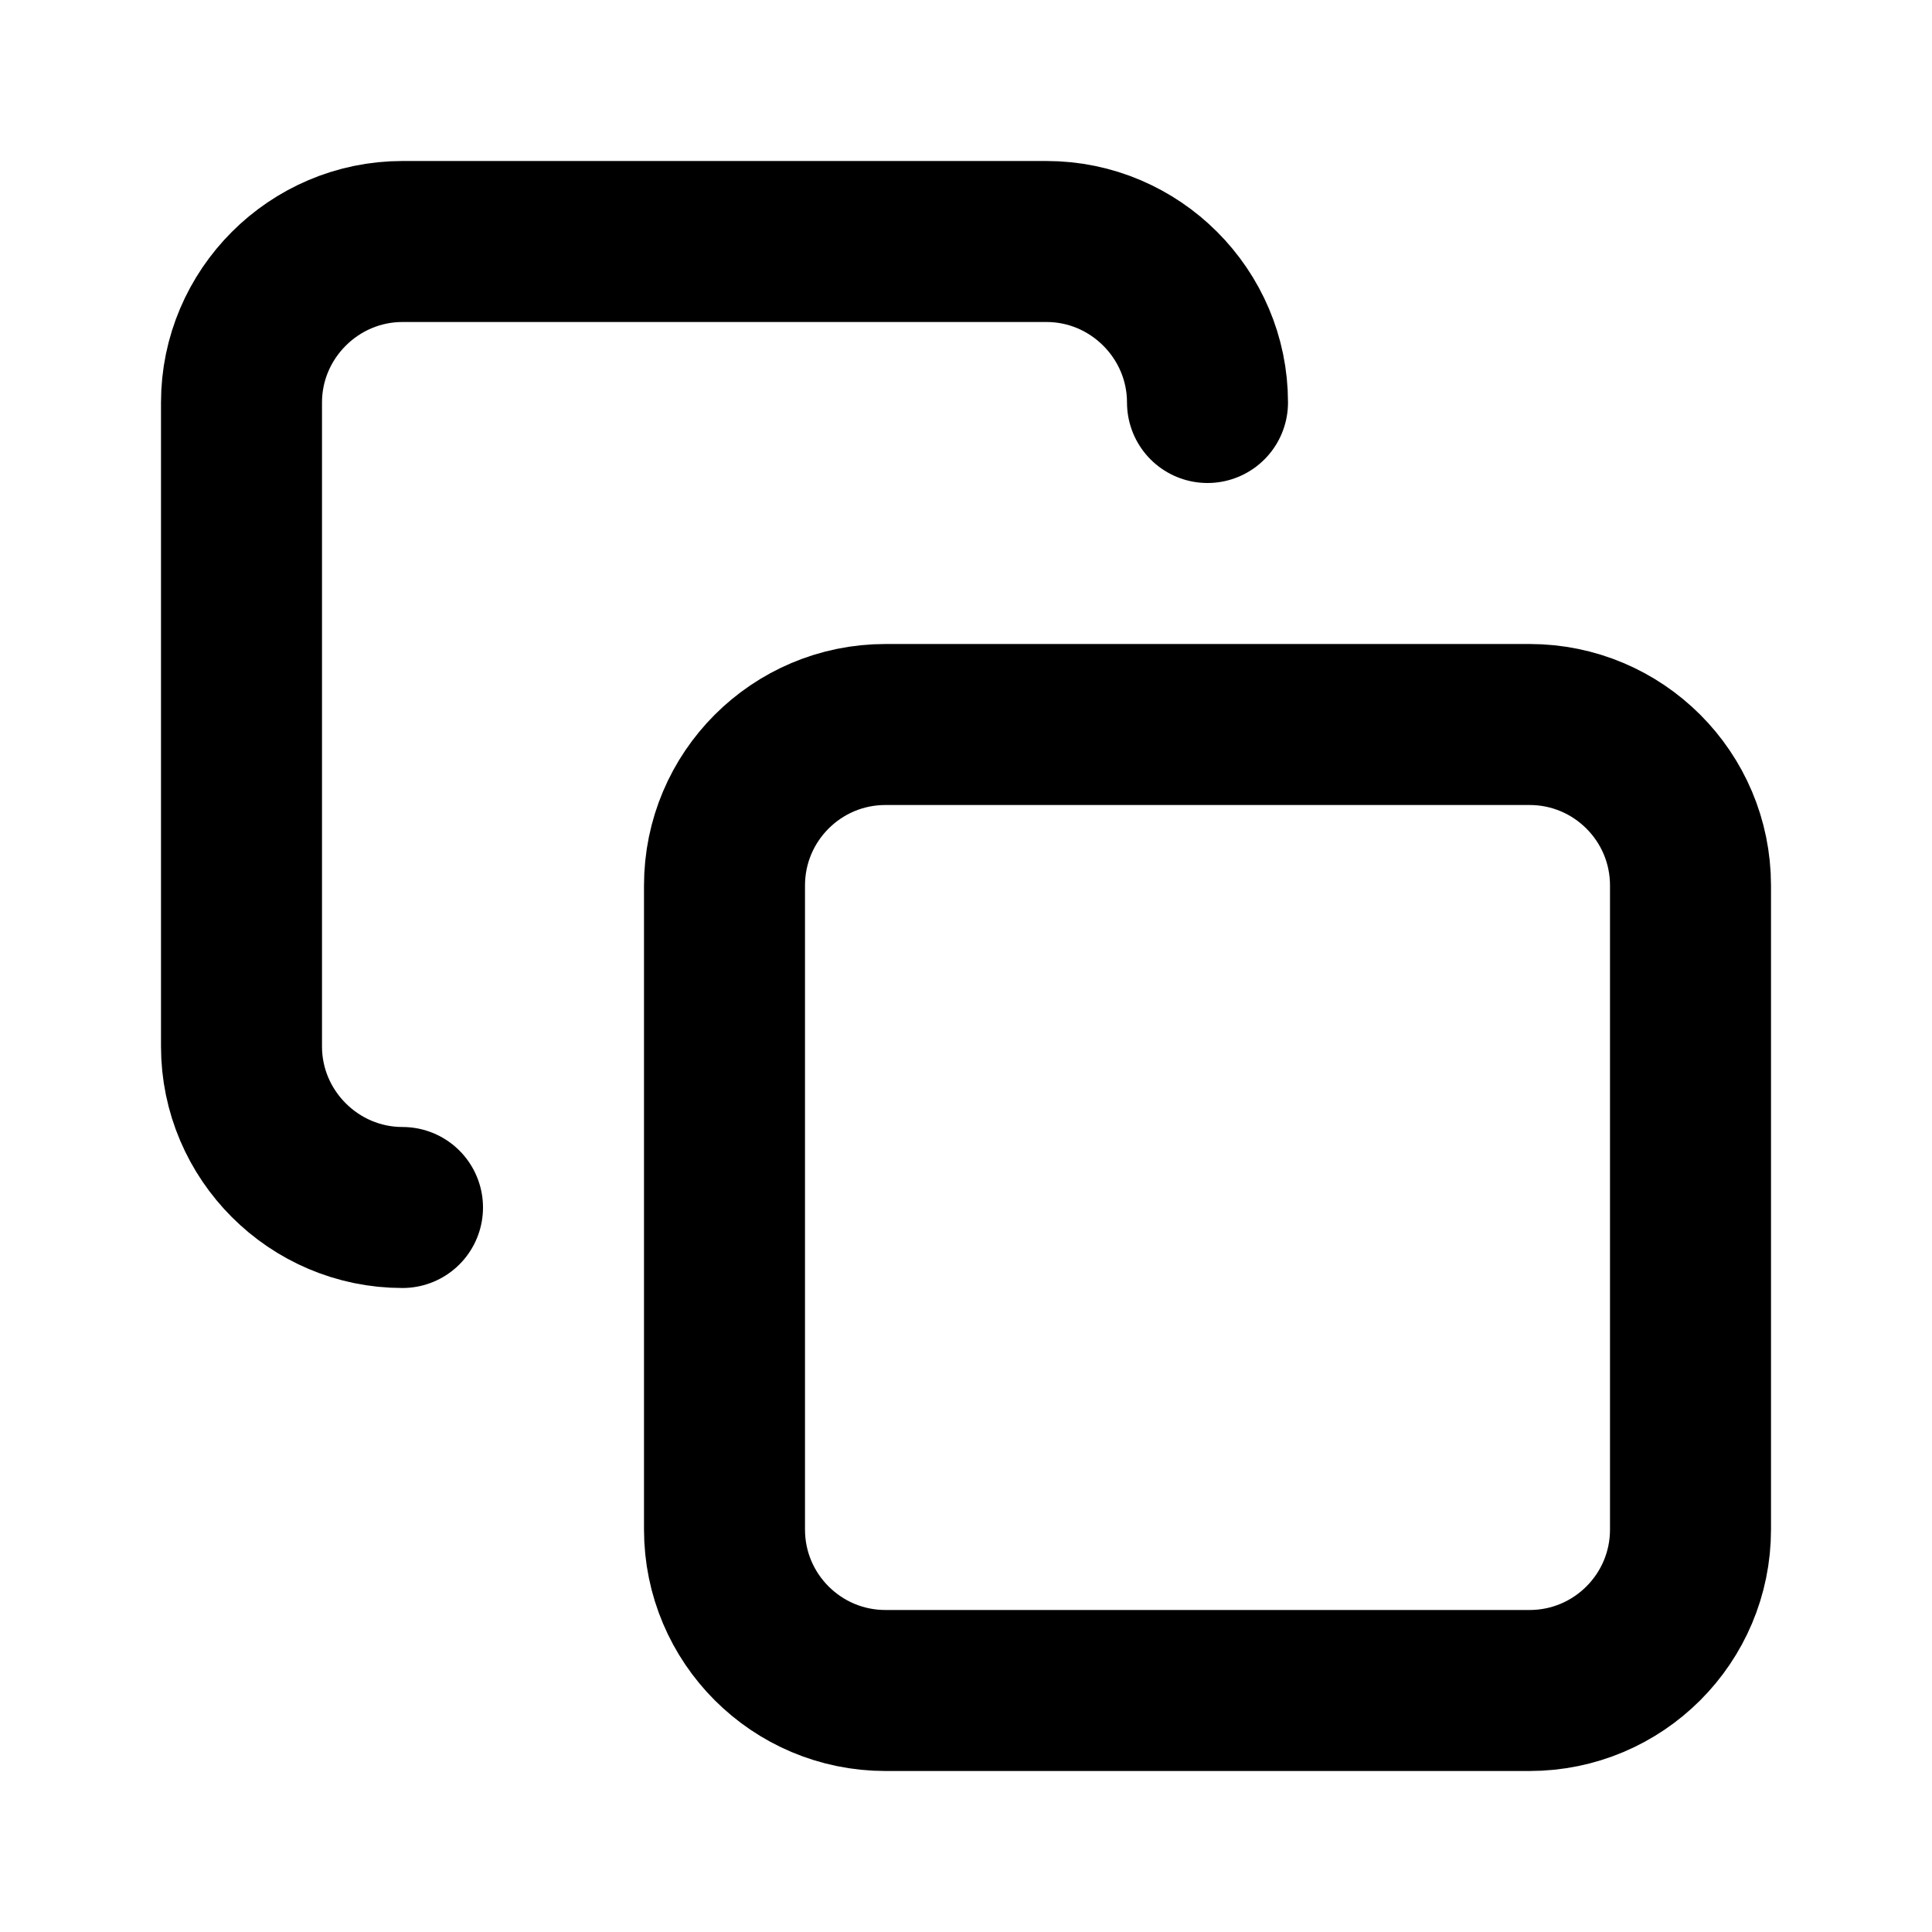
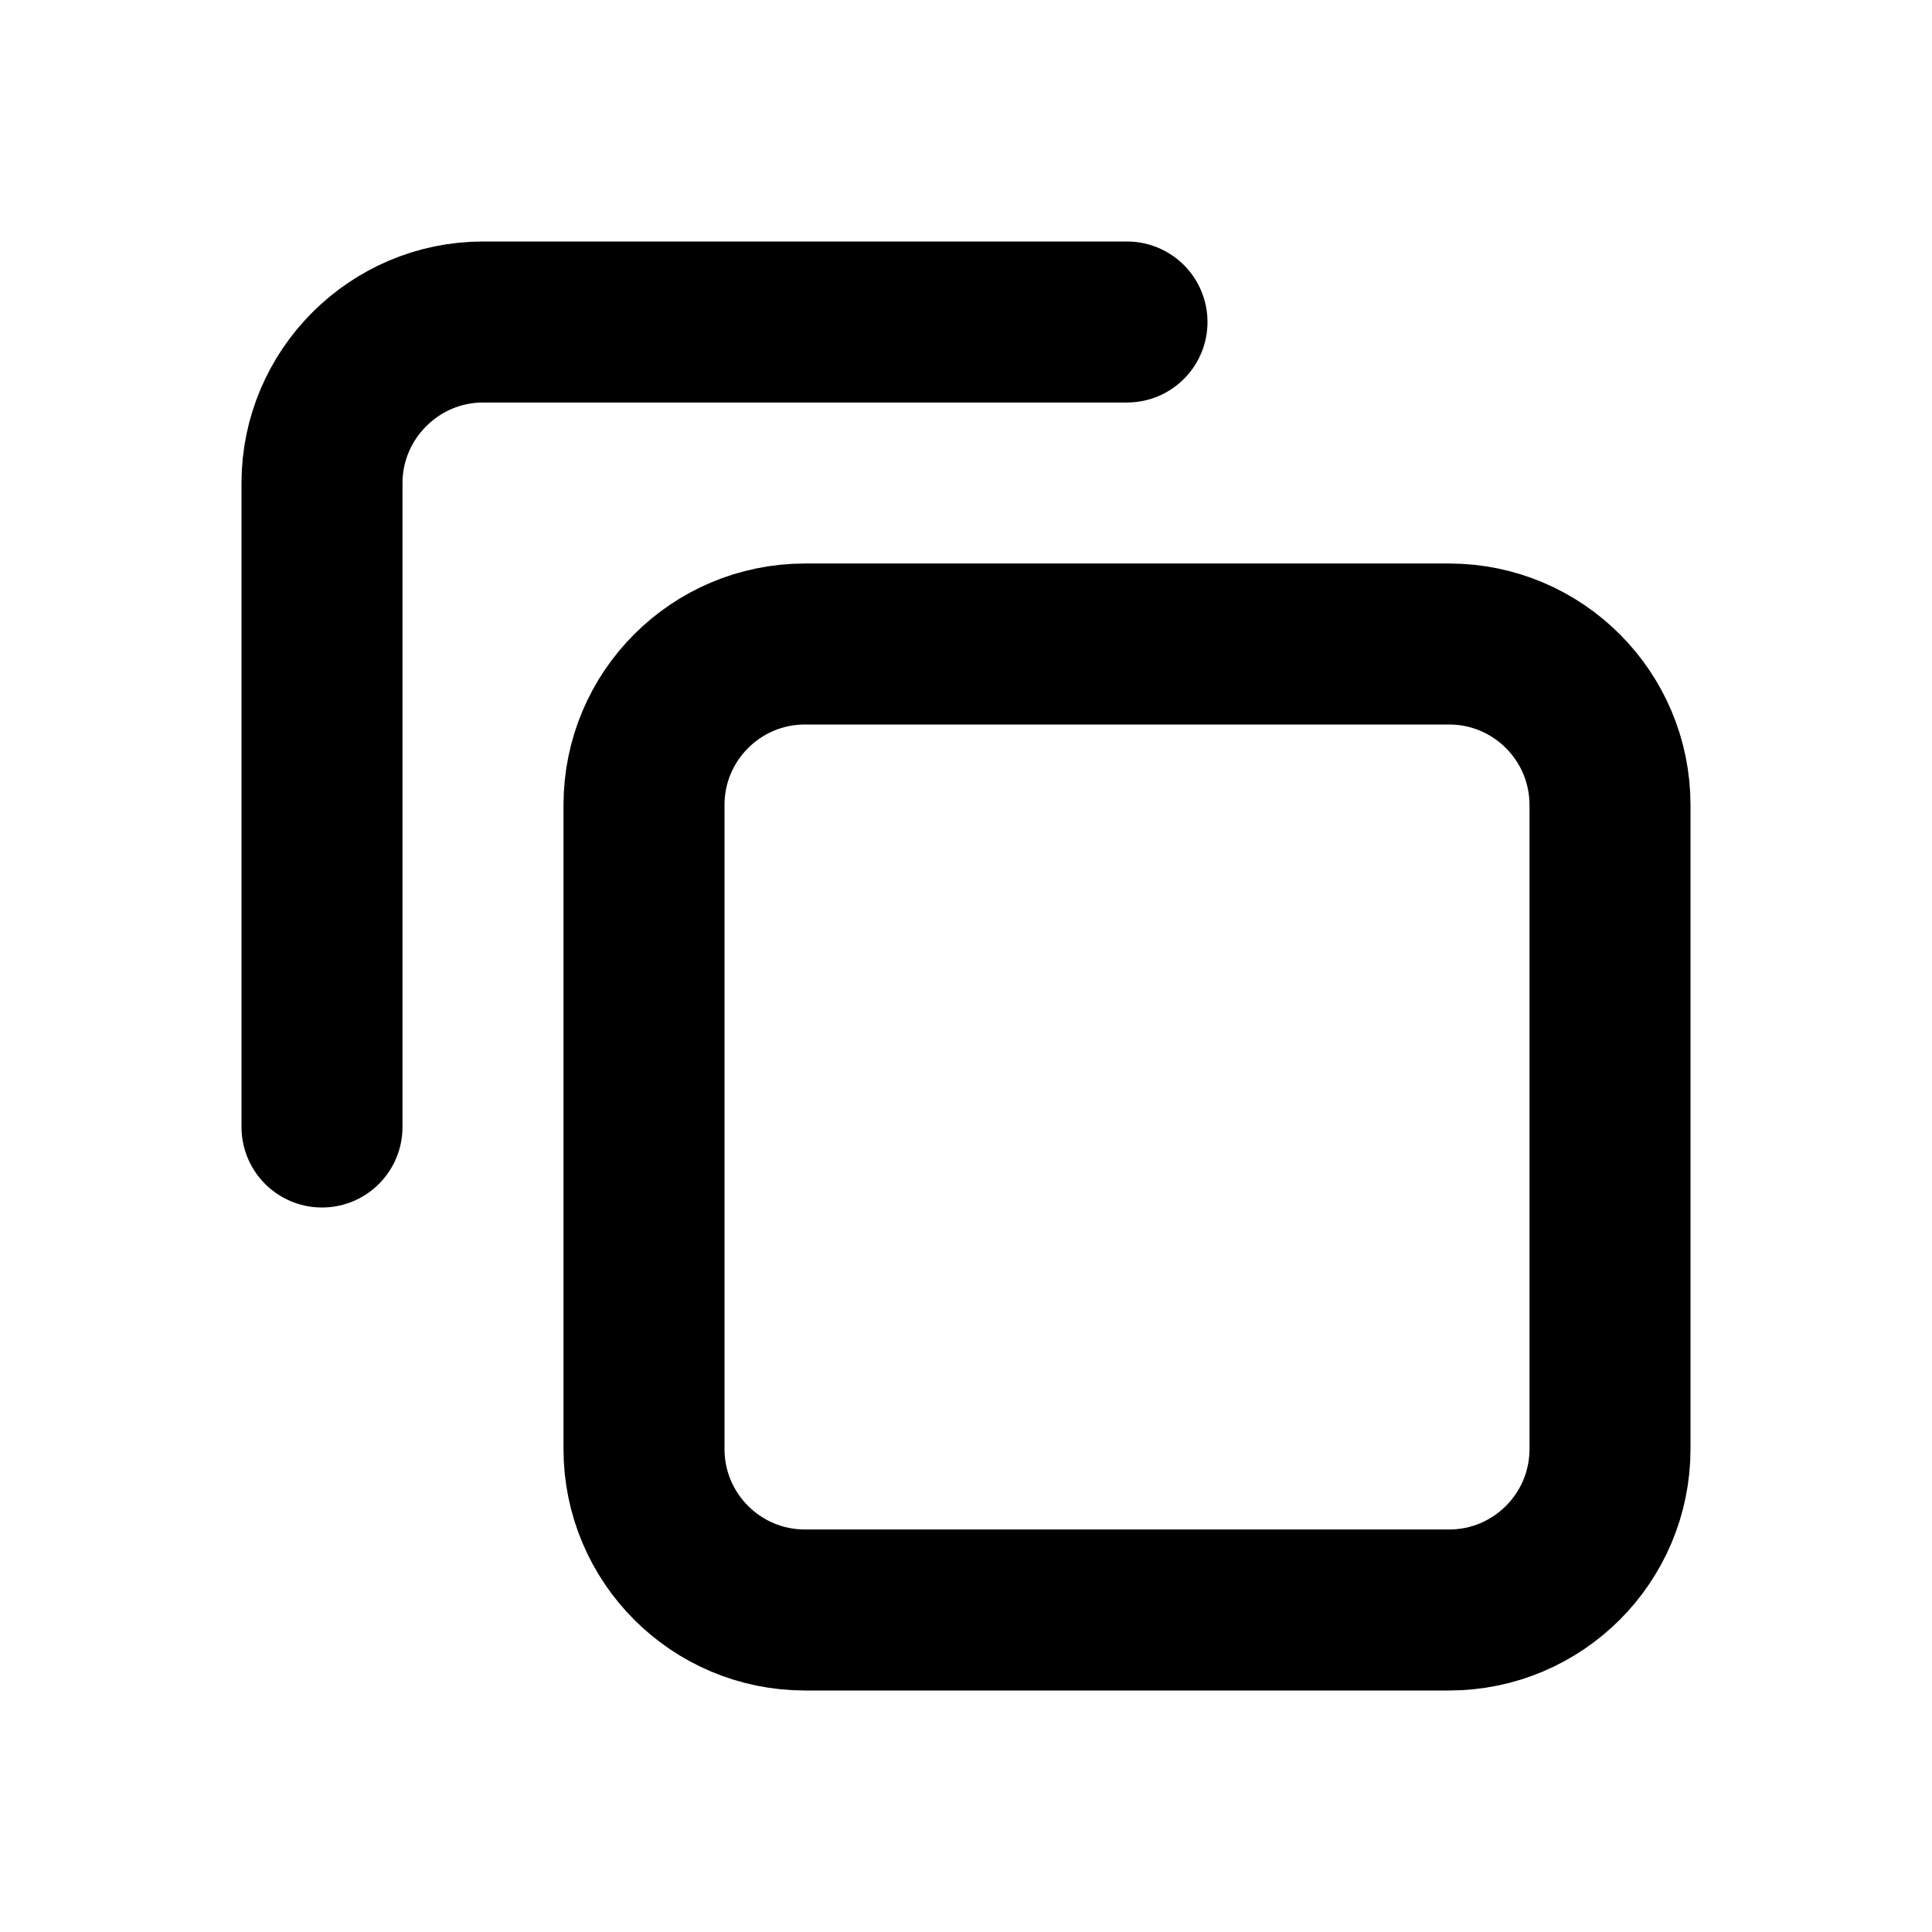
- <svg xmlns="http://www.w3.org/2000/svg" viewBox="0 0 24 24" fill="none" stroke="currentColor" stroke-width="2" stroke-linecap="round" stroke-linejoin="round">
-   <rect x="9" y="9" width="12" height="12" rx="2" ry="2" />
-   <path d="M5,15c-1.1,0-2-.9-2-2V5c0-1.1.9-2,2-2h8c1.1,0,2,.9,2,2" />
+ <svg xmlns="http://www.w3.org/2000/svg" id="Layer_1" version="1.1" viewBox="0 0 24 24">
+   <defs>
+     <style>
+       .st0 {
+         fill: none;
+         stroke: #000;
+         stroke-linecap: round;
+         stroke-linejoin: round;
+         stroke-width: 2px;
+       }
+     </style>
+   </defs>
+   <path class="st0" d="M4,14V6c0-1.1.9-2,2-2h8" />
+   <rect class="st0" x="8" y="8" width="12" height="12" rx="2" ry="2" />
</svg>
